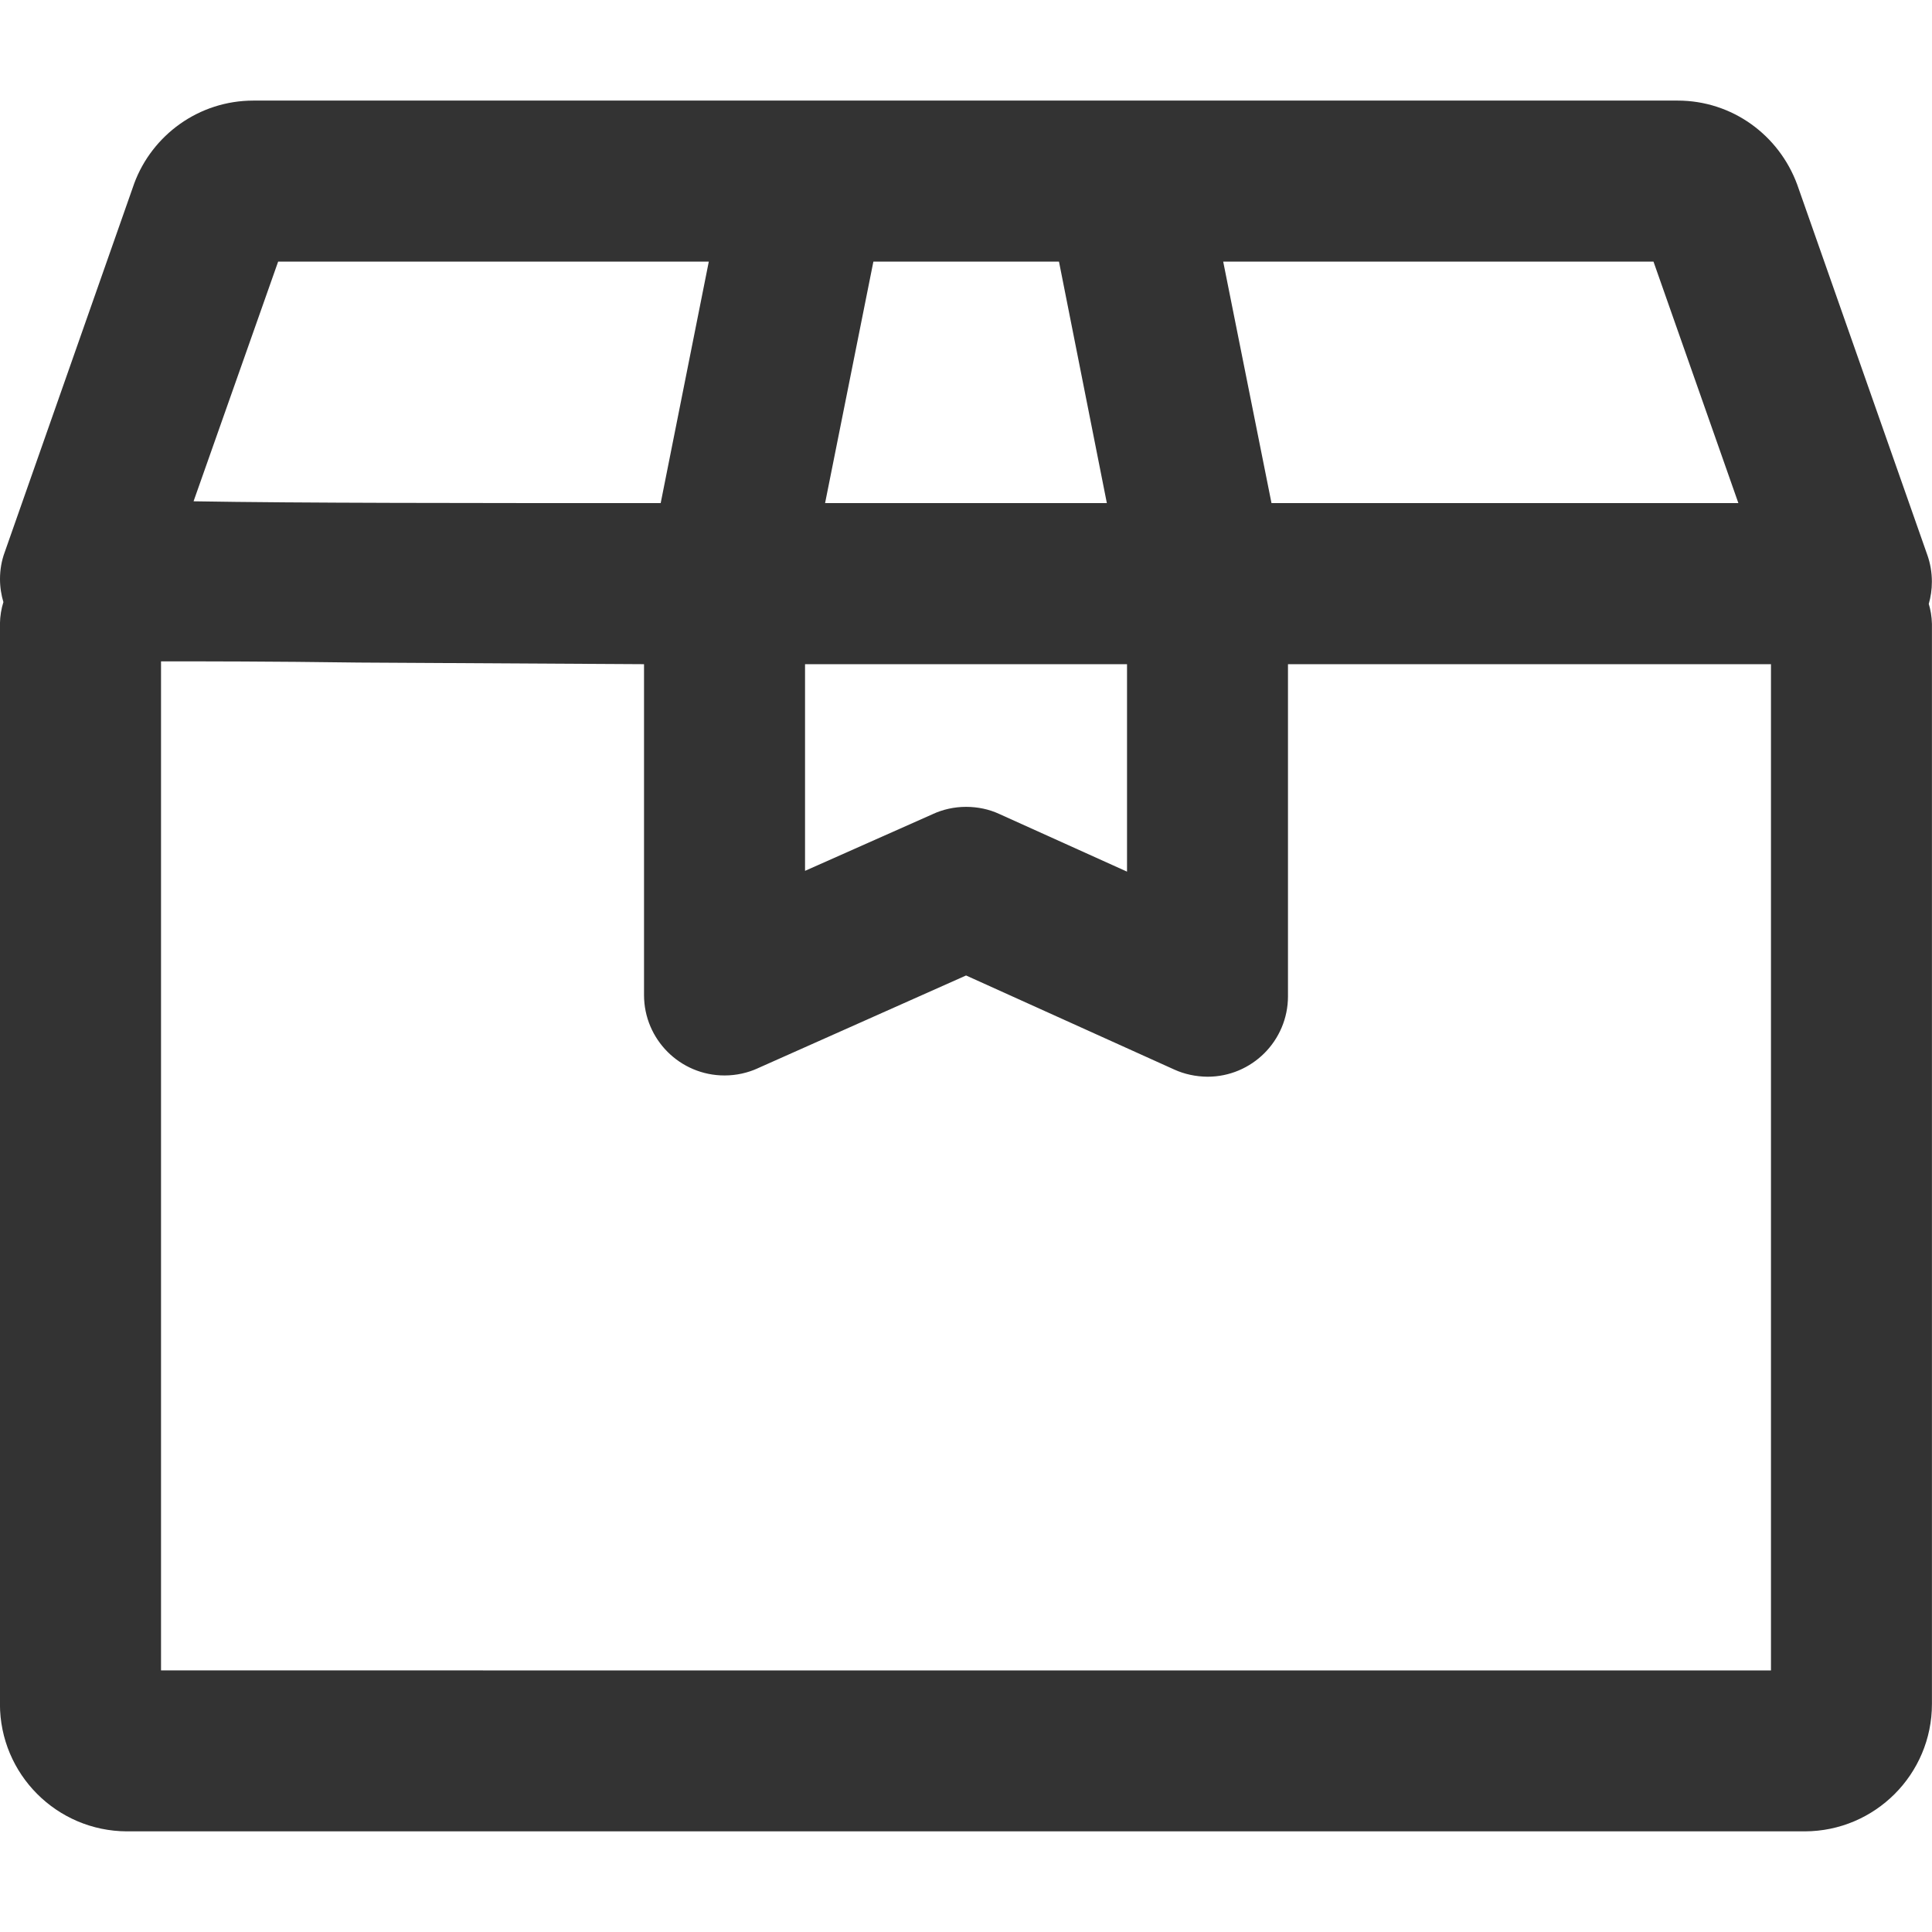
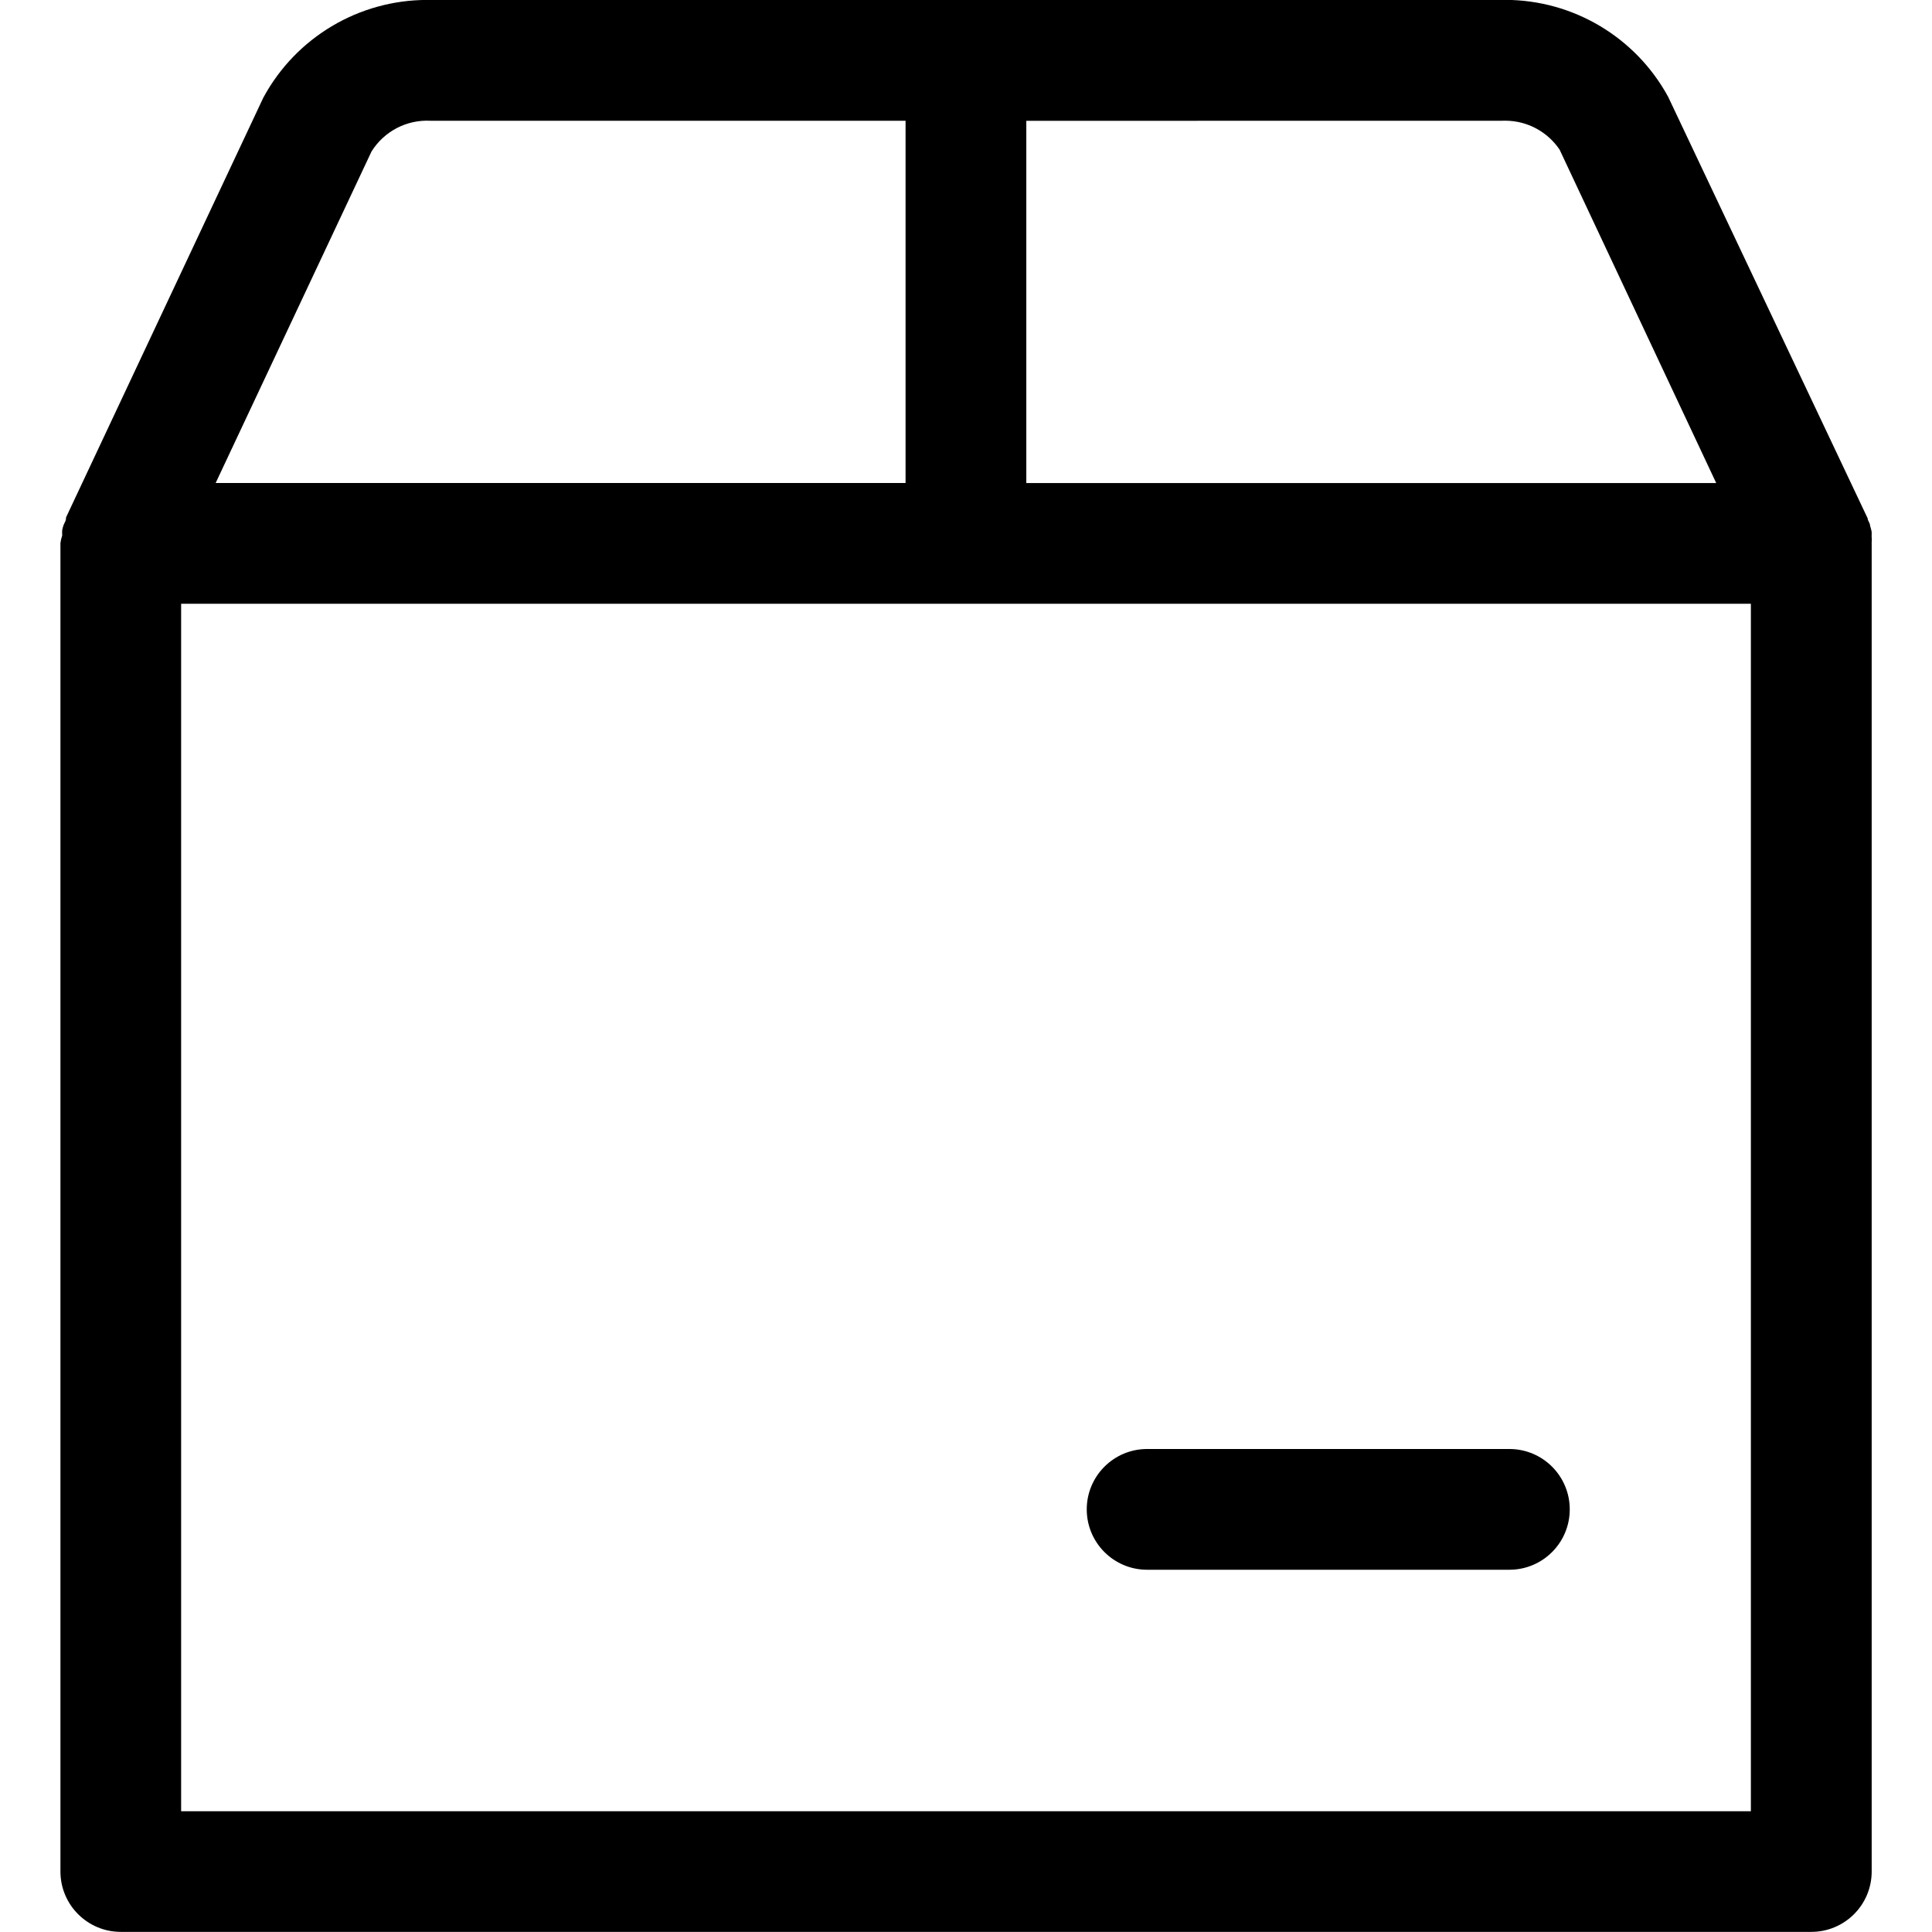
- <svg xmlns="http://www.w3.org/2000/svg" version="1.1" width="32" height="32" viewBox="0 0 32 32">
-   <path fill="#333" d="M31.947 10c0.032-0.109 0.051-0.235 0.051-0.365 0-0.157-0.027-0.308-0.077-0.448l0.003 0.009-2.157-6.14c-0.302-0.818-1.075-1.39-1.981-1.39-0.007 0-0.013 0-0.020 0h-23.549c-0.006-0-0.012-0-0.019-0-0.906 0-1.679 0.572-1.976 1.375l-0.005 0.015-2.14 6.093c-0.049 0.132-0.077 0.283-0.077 0.442 0 0.136 0.021 0.267 0.059 0.391l-0.003-0.009c-0.034 0.107-0.055 0.231-0.057 0.359v17.891c0 0 0 0 0 0 0 1.163 0.941 2.106 2.103 2.11h27.79c1.164-0.002 2.107-0.946 2.107-2.11 0 0 0 0 0 0v0-17.89c-0.003-0.12-0.022-0.234-0.056-0.342l0.002 0.009zM28.793 8.333h-7.733l-0.8-4h7.127zM18.667 14.437l-2.12-0.957c-0.16-0.074-0.348-0.116-0.545-0.116s-0.385 0.043-0.553 0.12l0.008-0.003-2.123 0.943v-3.423h5.333zM17.54 4.333l0.793 4h-4.667l0.8-4zM4.607 4.333h7.133l-0.797 4c-3.187 0-6 0-7.737-0.030zM2.667 27.667v-16.713c0.747 0 1.79 0 3.27 0.020l4.73 0.027v5.477c0 0.001 0 0.002 0 0.002 0 0.736 0.597 1.333 1.333 1.333 0.197 0 0.384-0.043 0.552-0.119l-0.008 0.003 3.457-1.54 3.453 1.56c0.161 0.073 0.349 0.115 0.546 0.117h0c0.736 0 1.333-0.597 1.333-1.333v0-5.5h8v16.667z" />
+ <svg xmlns="http://www.w3.org/2000/svg" width="32" height="32">
+   <path d="M31 9a.504.504 0 0 0 0-.116v.002l.001-.043c0-.015 0-.03-.002-.045V8.8a.885.885 0 0 0-.025-.093l.002.006c0-.033-.023-.07-.04-.107v-.008-.009l-3.307-6.987A3.078 3.078 0 0 0 24.93-.002l-.057.001h.003-17.8a3.085 3.085 0 0 0-2.712 1.614l-.008.016-3.263 6.943v.017c0 .037-.027.073-.04.107a.623.623 0 0 0-.022.081l-.001.005-.001.043c0 .015 0 .03.002.045v-.002a.605.605 0 0 0-.03.127v22.003a1 1 0 0 0 1 1h28a1 1 0 0 0 1-1v-22zm-6.127-7l.056-.001c.375 0 .706.189.902.478l.002.004 2.593 5.52H16.999v-6zm-18.72.51A1.084 1.084 0 0 1 7.129 2h-.003 7.873v6H3.572zM29 30H3V10h26zm-4-4h-6a1 1 0 0 1 0-2h6a1 1 0 0 1 0 2z" />
</svg>
